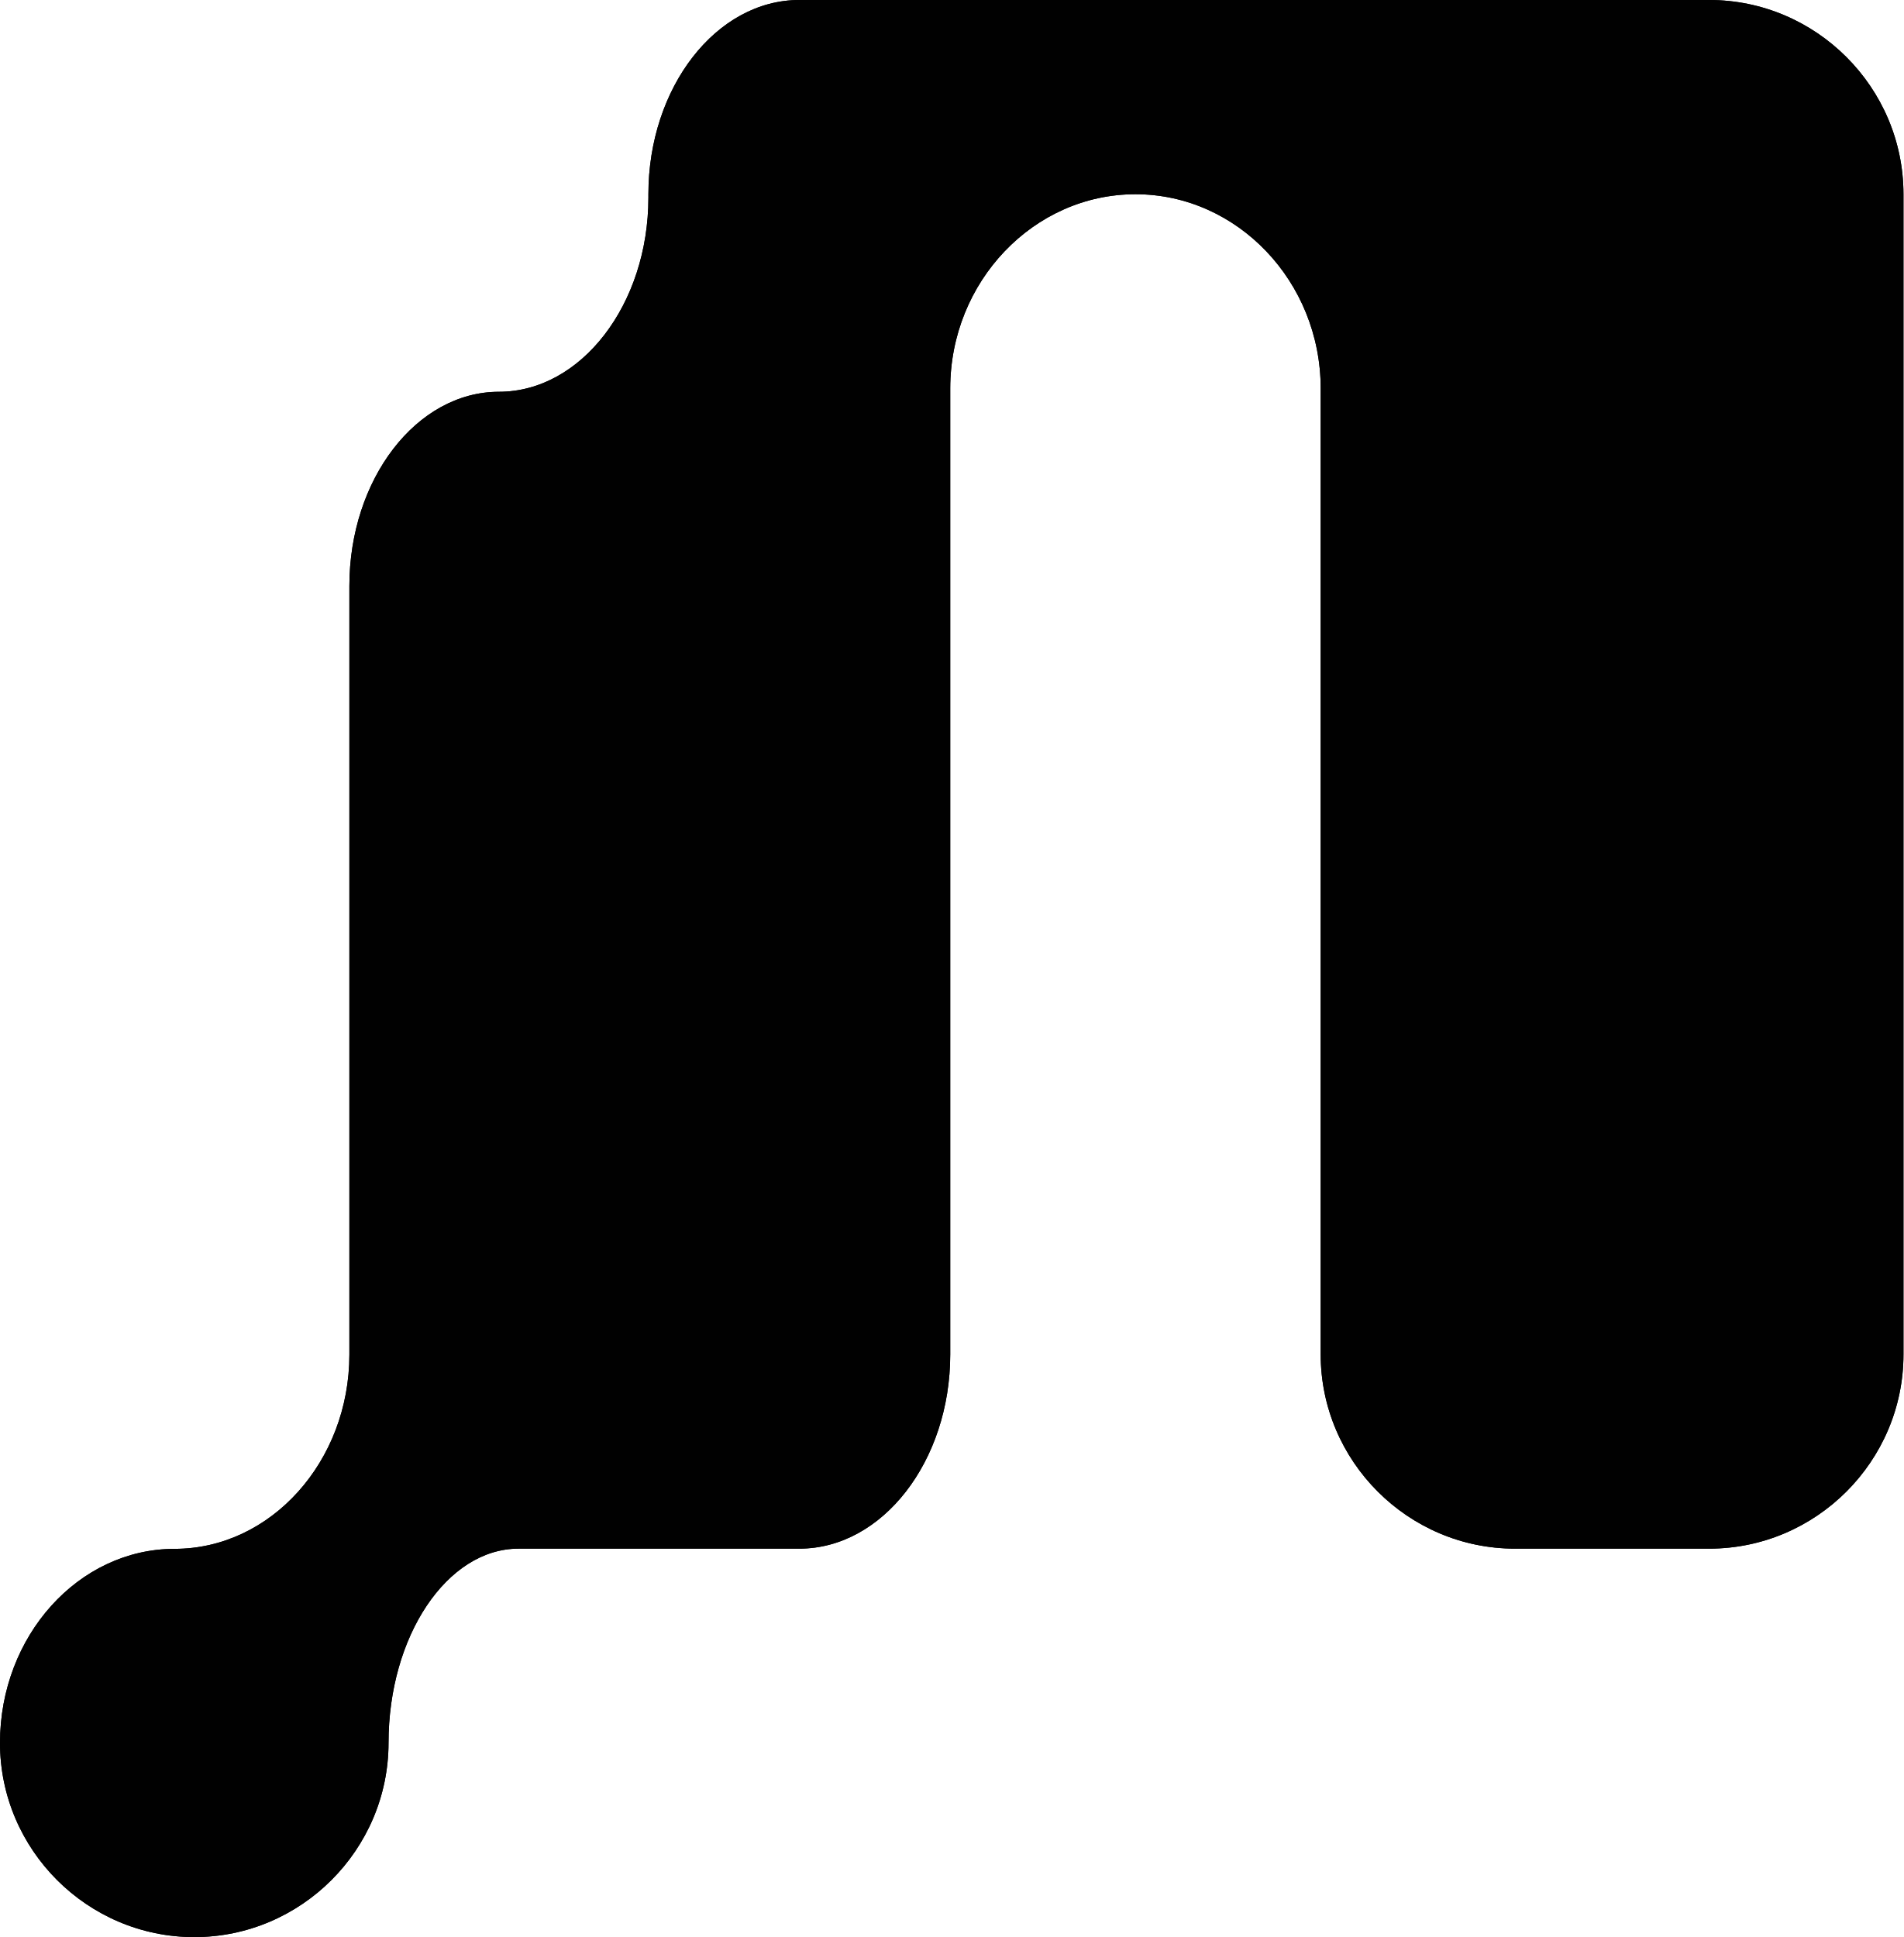
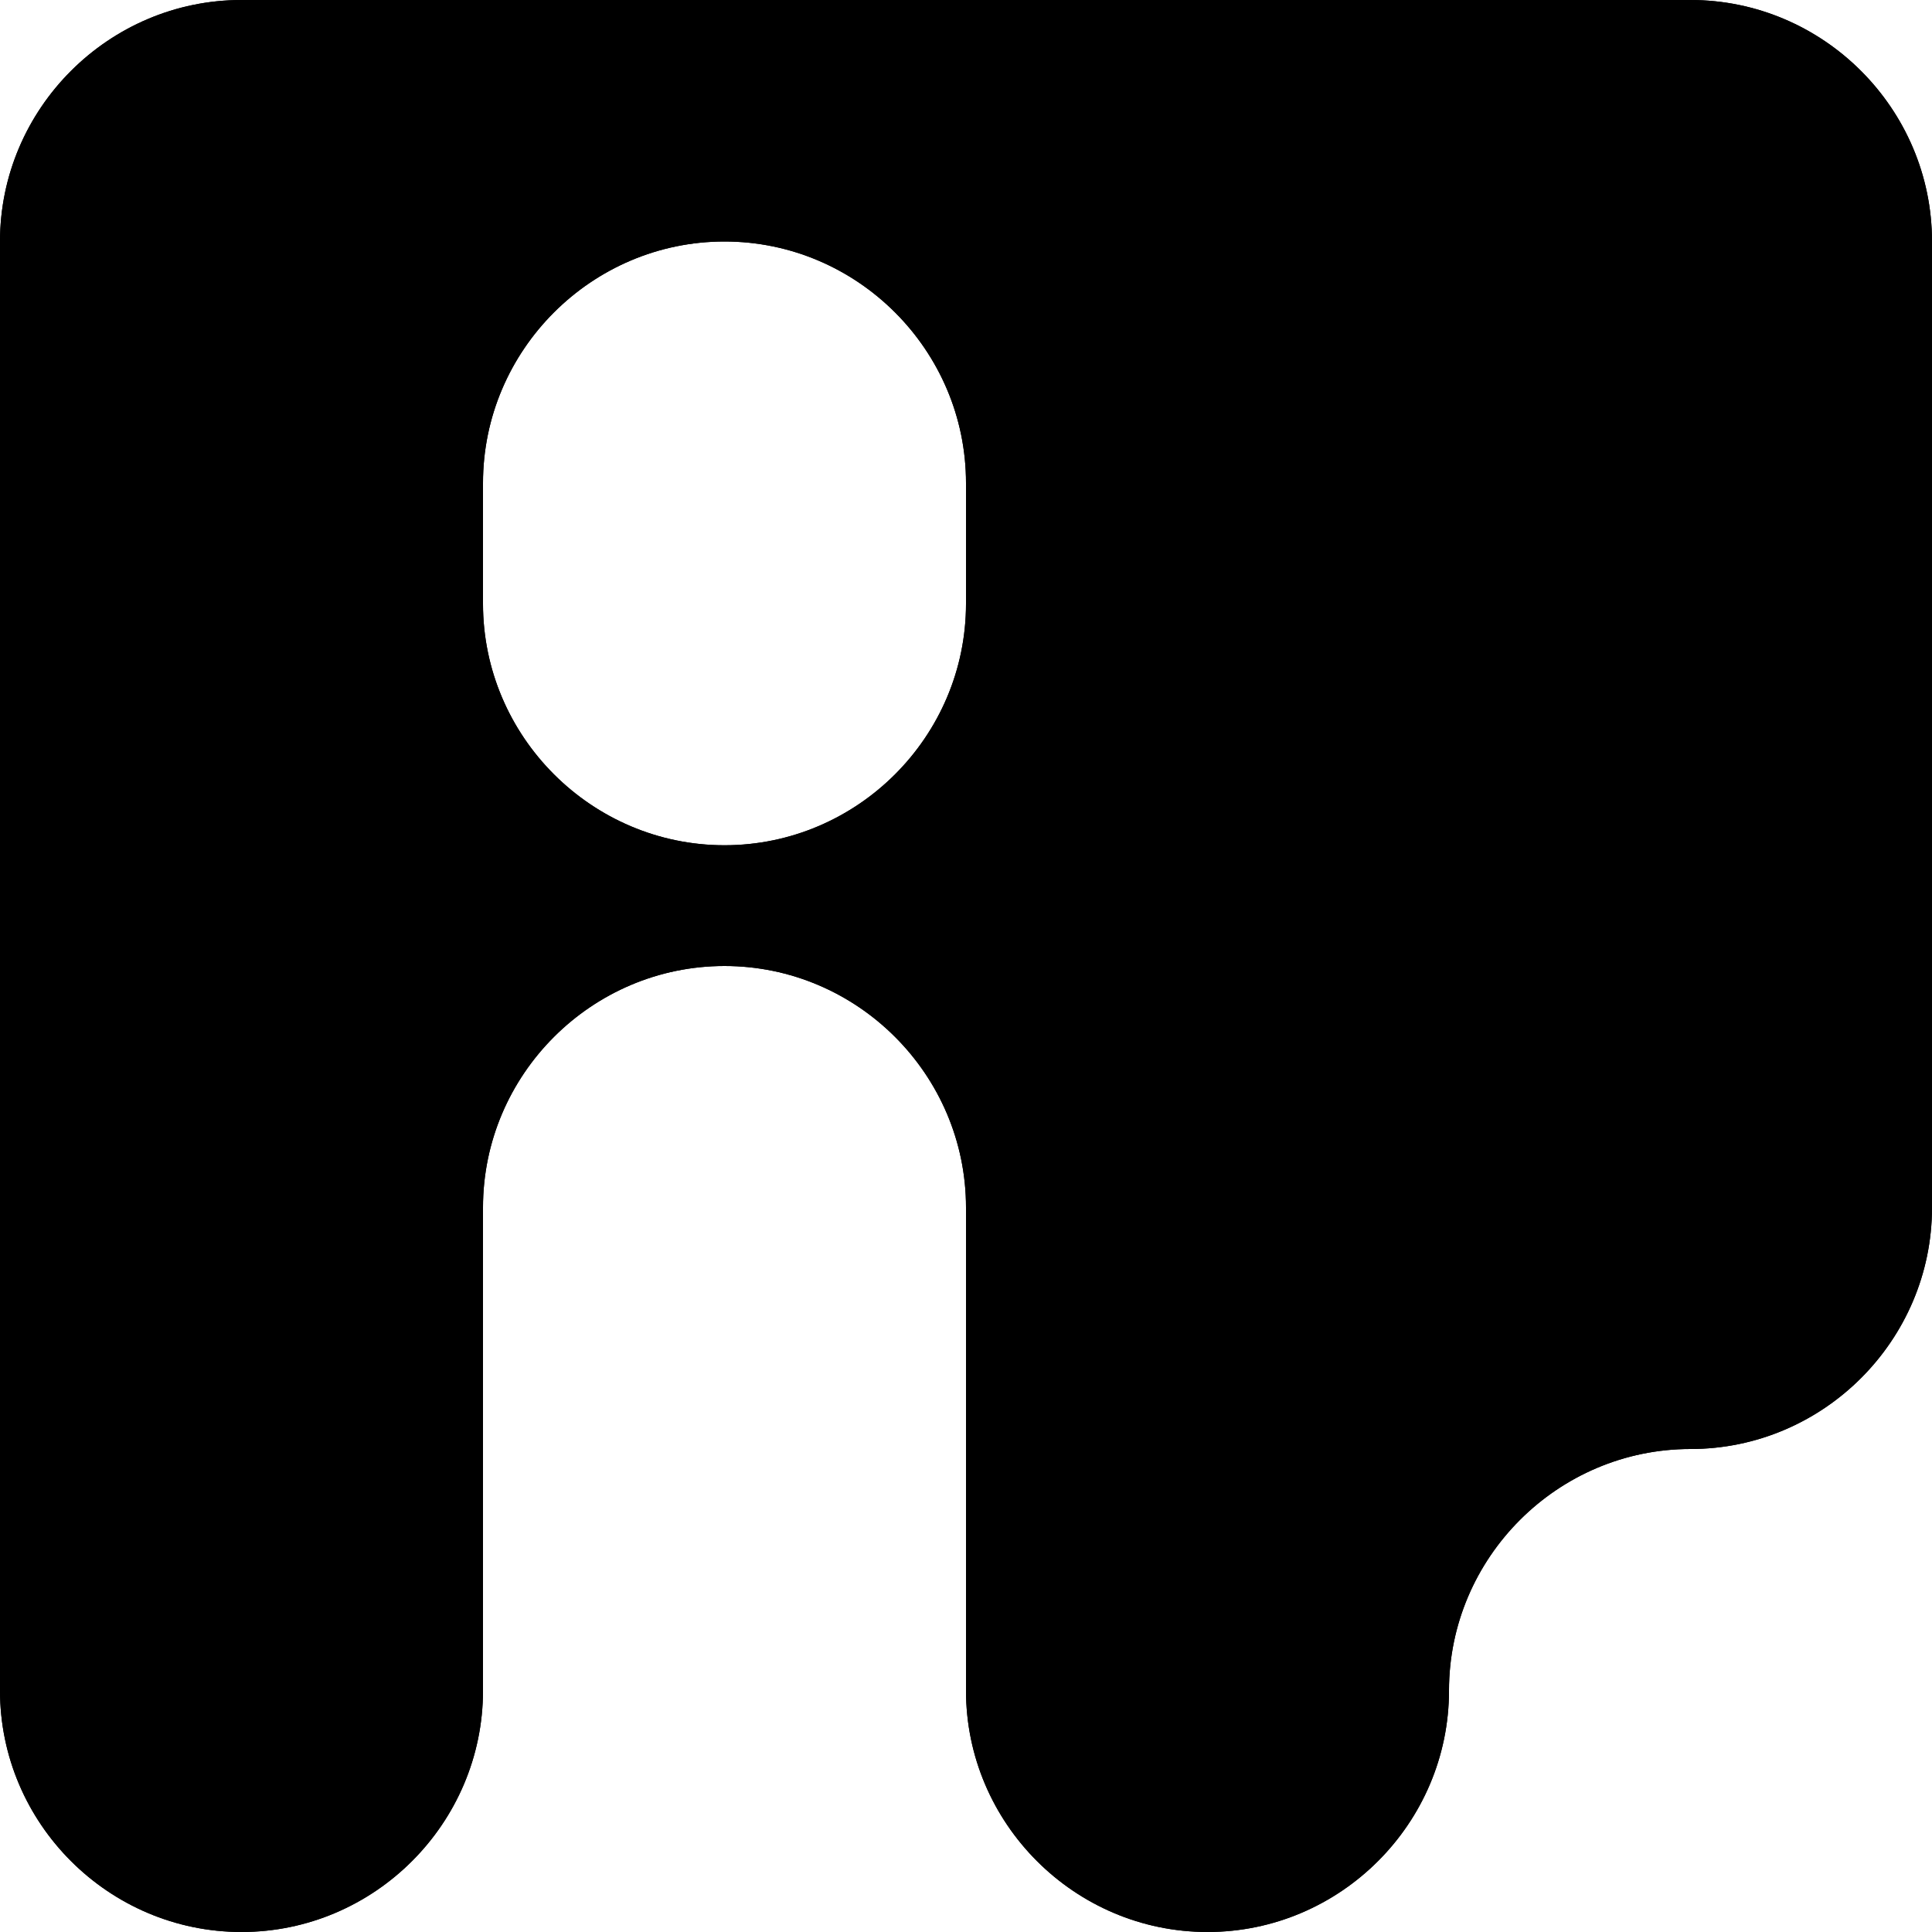
- <svg xmlns="http://www.w3.org/2000/svg" id="Capa_2" data-name="Capa 2" viewBox="0 0 183.31 186.59">
-   <defs>
-     <style>
-       .cls-1 {
-         fill: #010101;
-       }
-     </style>
-   </defs>
+ <svg xmlns="http://www.w3.org/2000/svg" id="Capa_2" data-name="Capa 2" viewBox="0 0 200 200">
  <g id="Capa_1-2" data-name="Capa 1">
    <g>
-       <path class="cls-1" d="M145.9,0c-10.29,0-18.71,0-18.71,0s-8.03,0-17.84,0-17.84,0-17.84,0-6.54,0-14.53,0-14.53,8.42-14.53,18.71v.32c0,10.29-6.48,18.71-14.4,18.71s-14.4,8.42-14.4,18.71v74.04c0,10.29-7.57,18.71-16.83,18.71S0,157.6,0,167.89h0c0,10.29,8.42,18.71,18.71,18.71h0c10.29,0,18.71-8.42,18.71-18.71h0c0-10.29,5.64-18.71,12.52-18.71h27.05c7.99,0,14.53-8.42,14.53-18.71V37.42c0-10.29,8.03-18.71,17.84-18.71,9.81,0,17.84,8.42,17.84,18.71v93.05c0,10.29,8.42,18.71,18.71,18.71h18.71c10.29,0,18.71-8.42,18.71-18.71V18.71c0-10.29-8.42-18.71-18.71-18.71h-18.71Z" />
-       <path class="cls-1" d="M145.9,0c-10.29,0-18.71,0-18.71,0s-8.03,0-17.84,0-17.84,0-17.84,0-6.54,0-14.53,0-14.53,8.42-14.53,18.71v.32c0,10.29-6.48,18.71-14.4,18.71s-14.4,8.42-14.4,18.71v74.04c0,10.29-7.57,18.71-16.83,18.71S0,157.6,0,167.89h0c0,10.29,8.42,18.71,18.71,18.71h0c10.29,0,18.71-8.42,18.71-18.71h0c0-10.29,5.64-18.71,12.52-18.71h27.05c7.99,0,14.53-8.42,14.53-18.71V37.42c0-10.29,8.03-18.71,17.84-18.71,9.81,0,17.84,8.42,17.84,18.71v93.05c0,10.29,8.42,18.71,18.71,18.71h18.71c10.29,0,18.71-8.42,18.71-18.71V18.71c0-10.29-8.42-18.71-18.71-18.71h-18.71Z" />
+       <path d="M175,0H25C11.25,0,0,11.25,0,25v150c0,13.75,11.25,25,25,25h0c13.75,0,25-11.25,25-25v-50c0-13.75,11.25-25,25-25h0c13.75,0,25,11.25,25,25v50c0,13.75,11.25,25,25,25h0c13.75,0,25-11.25,25-25h0c0-13.75,11.25-25,25-25h0c13.75,0,25-11.25,25-25V25c0-13.75-11.25-25-25-25h0ZM100,62.5c0,13.75-11.25,25-25,25h0c-13.75,0-25-11.25-25-25v-12.5c0-13.75,11.25-25,25-25h0c13.75,0,25,11.25,25,25v12.5Z" />
+       <path d="M175,0H25C11.25,0,0,11.25,0,25v150c0,13.75,11.25,25,25,25h0c13.75,0,25-11.25,25-25v-50c0-13.75,11.25-25,25-25h0c13.75,0,25,11.25,25,25v50c0,13.75,11.25,25,25,25h0c13.75,0,25-11.25,25-25h0c0-13.75,11.25-25,25-25h0c13.75,0,25-11.25,25-25V25c0-13.75-11.25-25-25-25h0ZM100,62.5c0,13.75-11.25,25-25,25h0c-13.75,0-25-11.25-25-25v-12.5c0-13.75,11.25-25,25-25h0c13.75,0,25,11.25,25,25v12.5Z" />
    </g>
  </g>
</svg>
